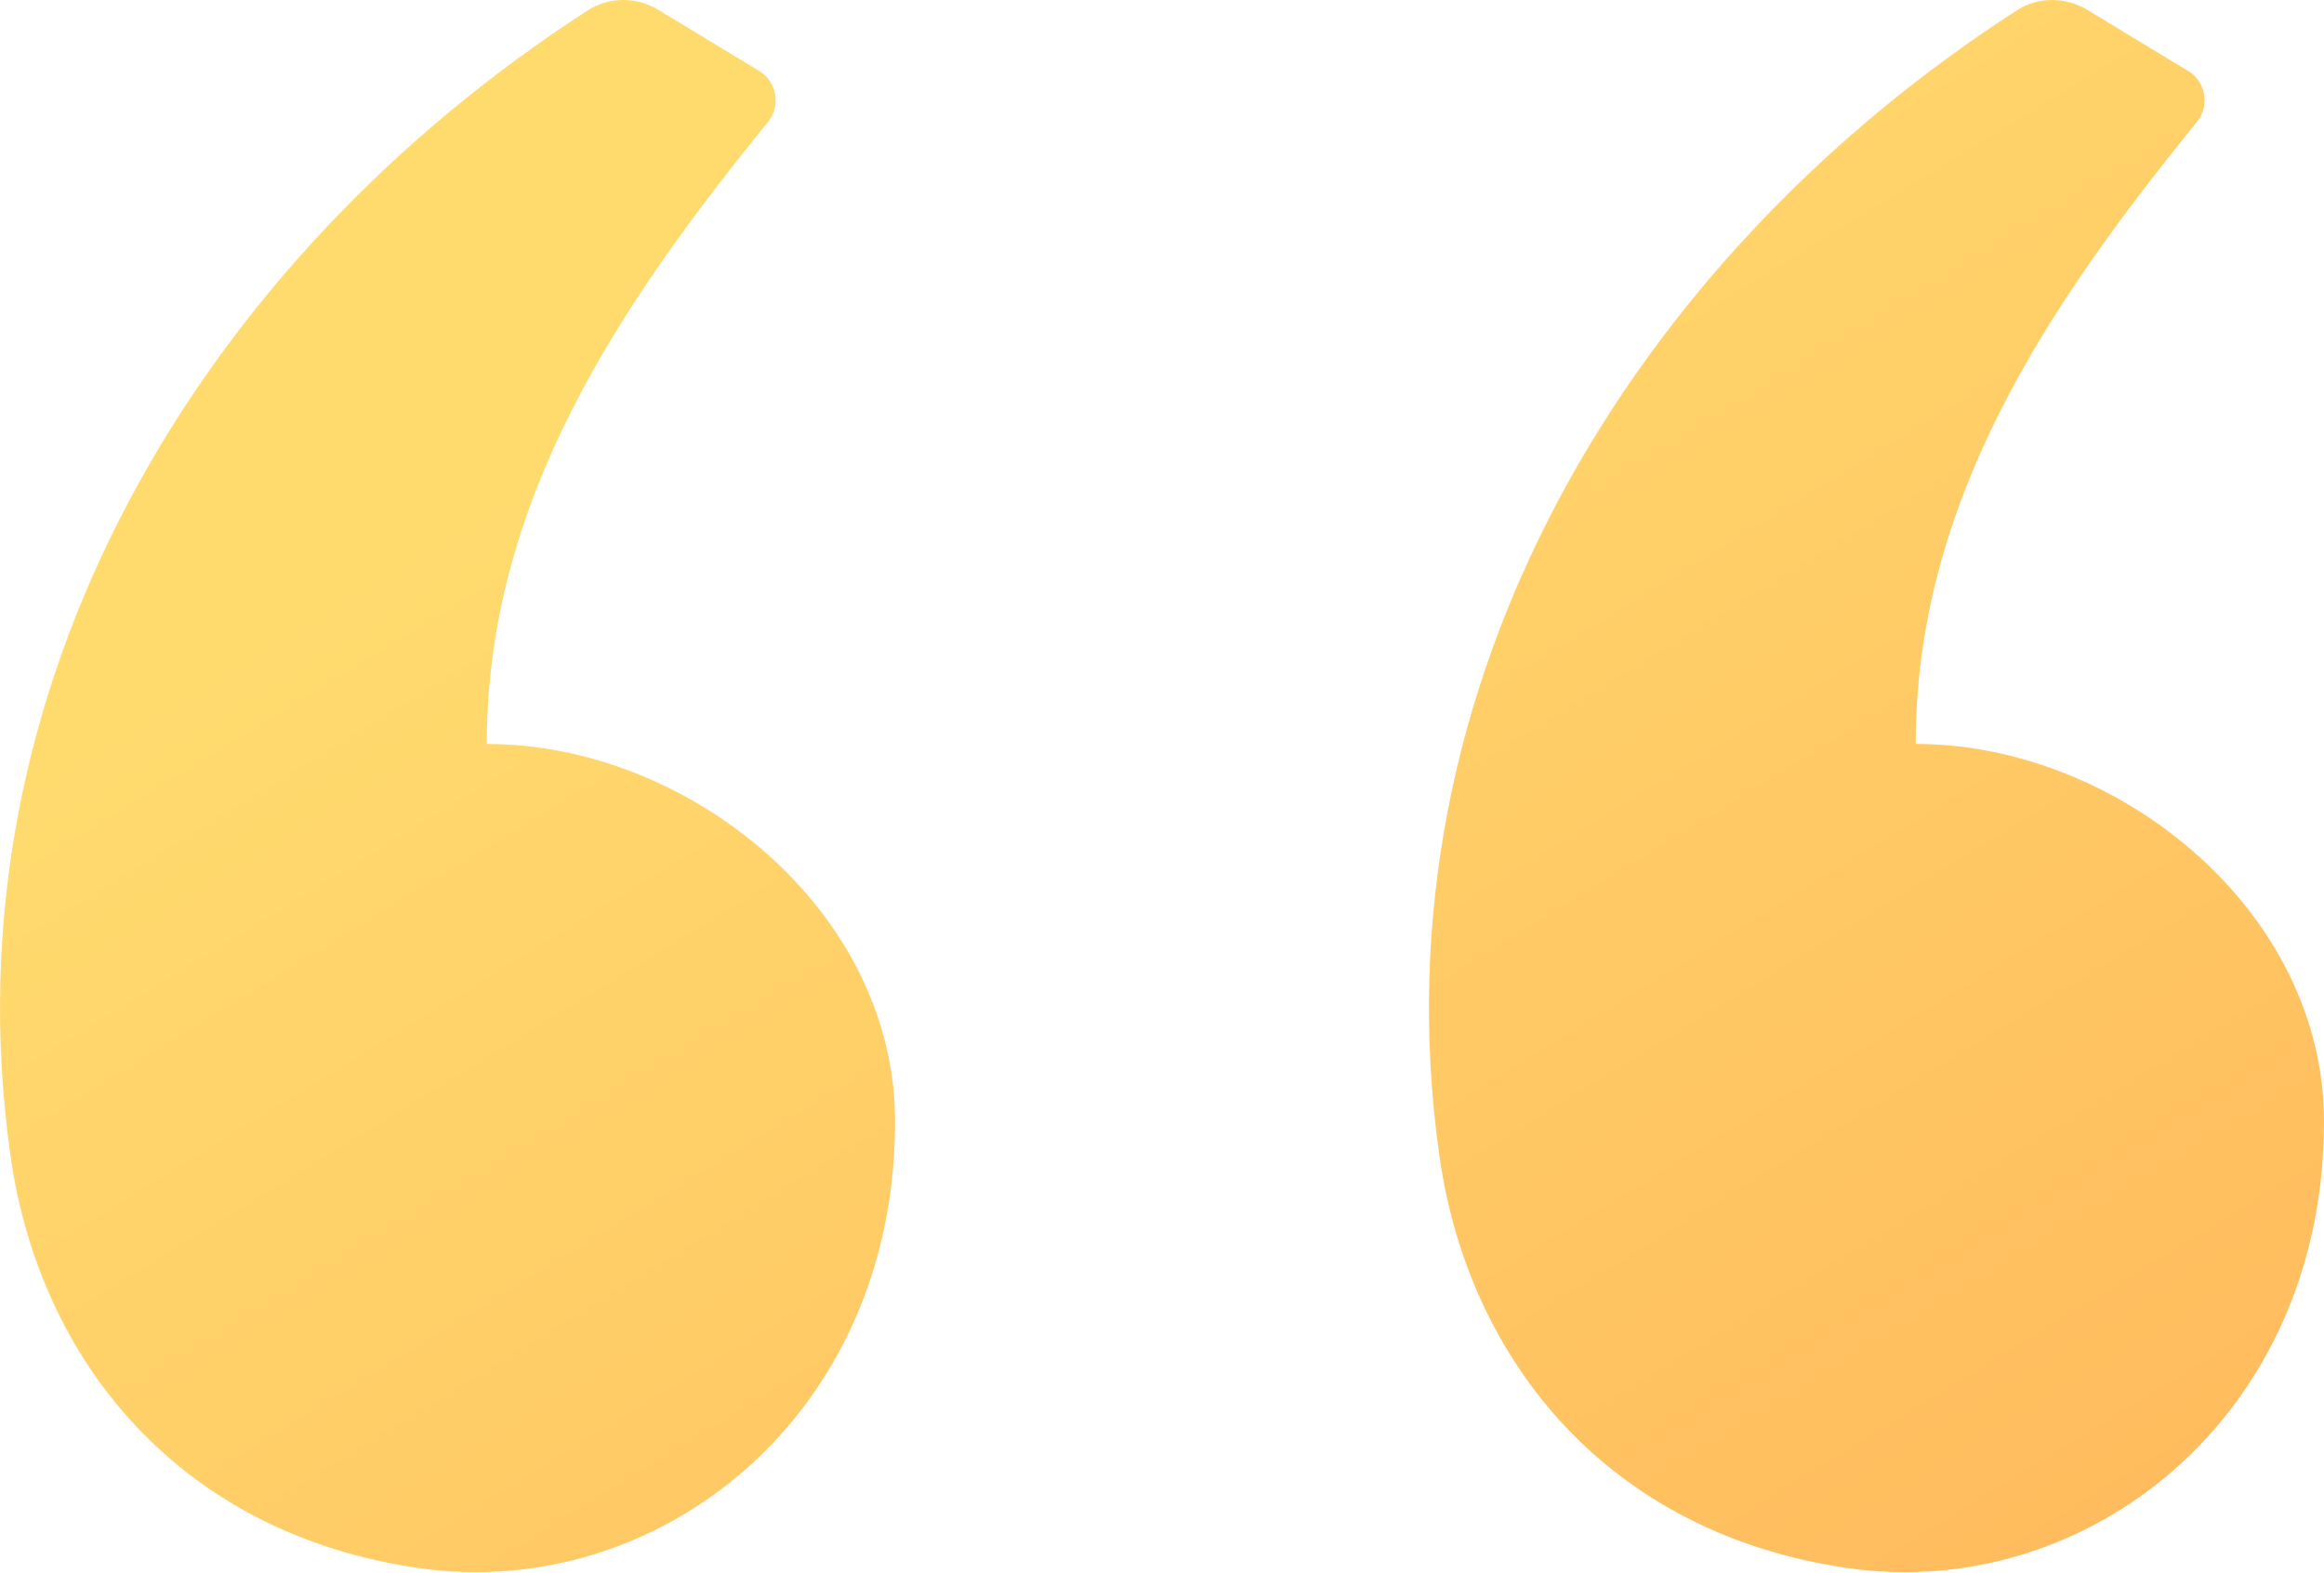
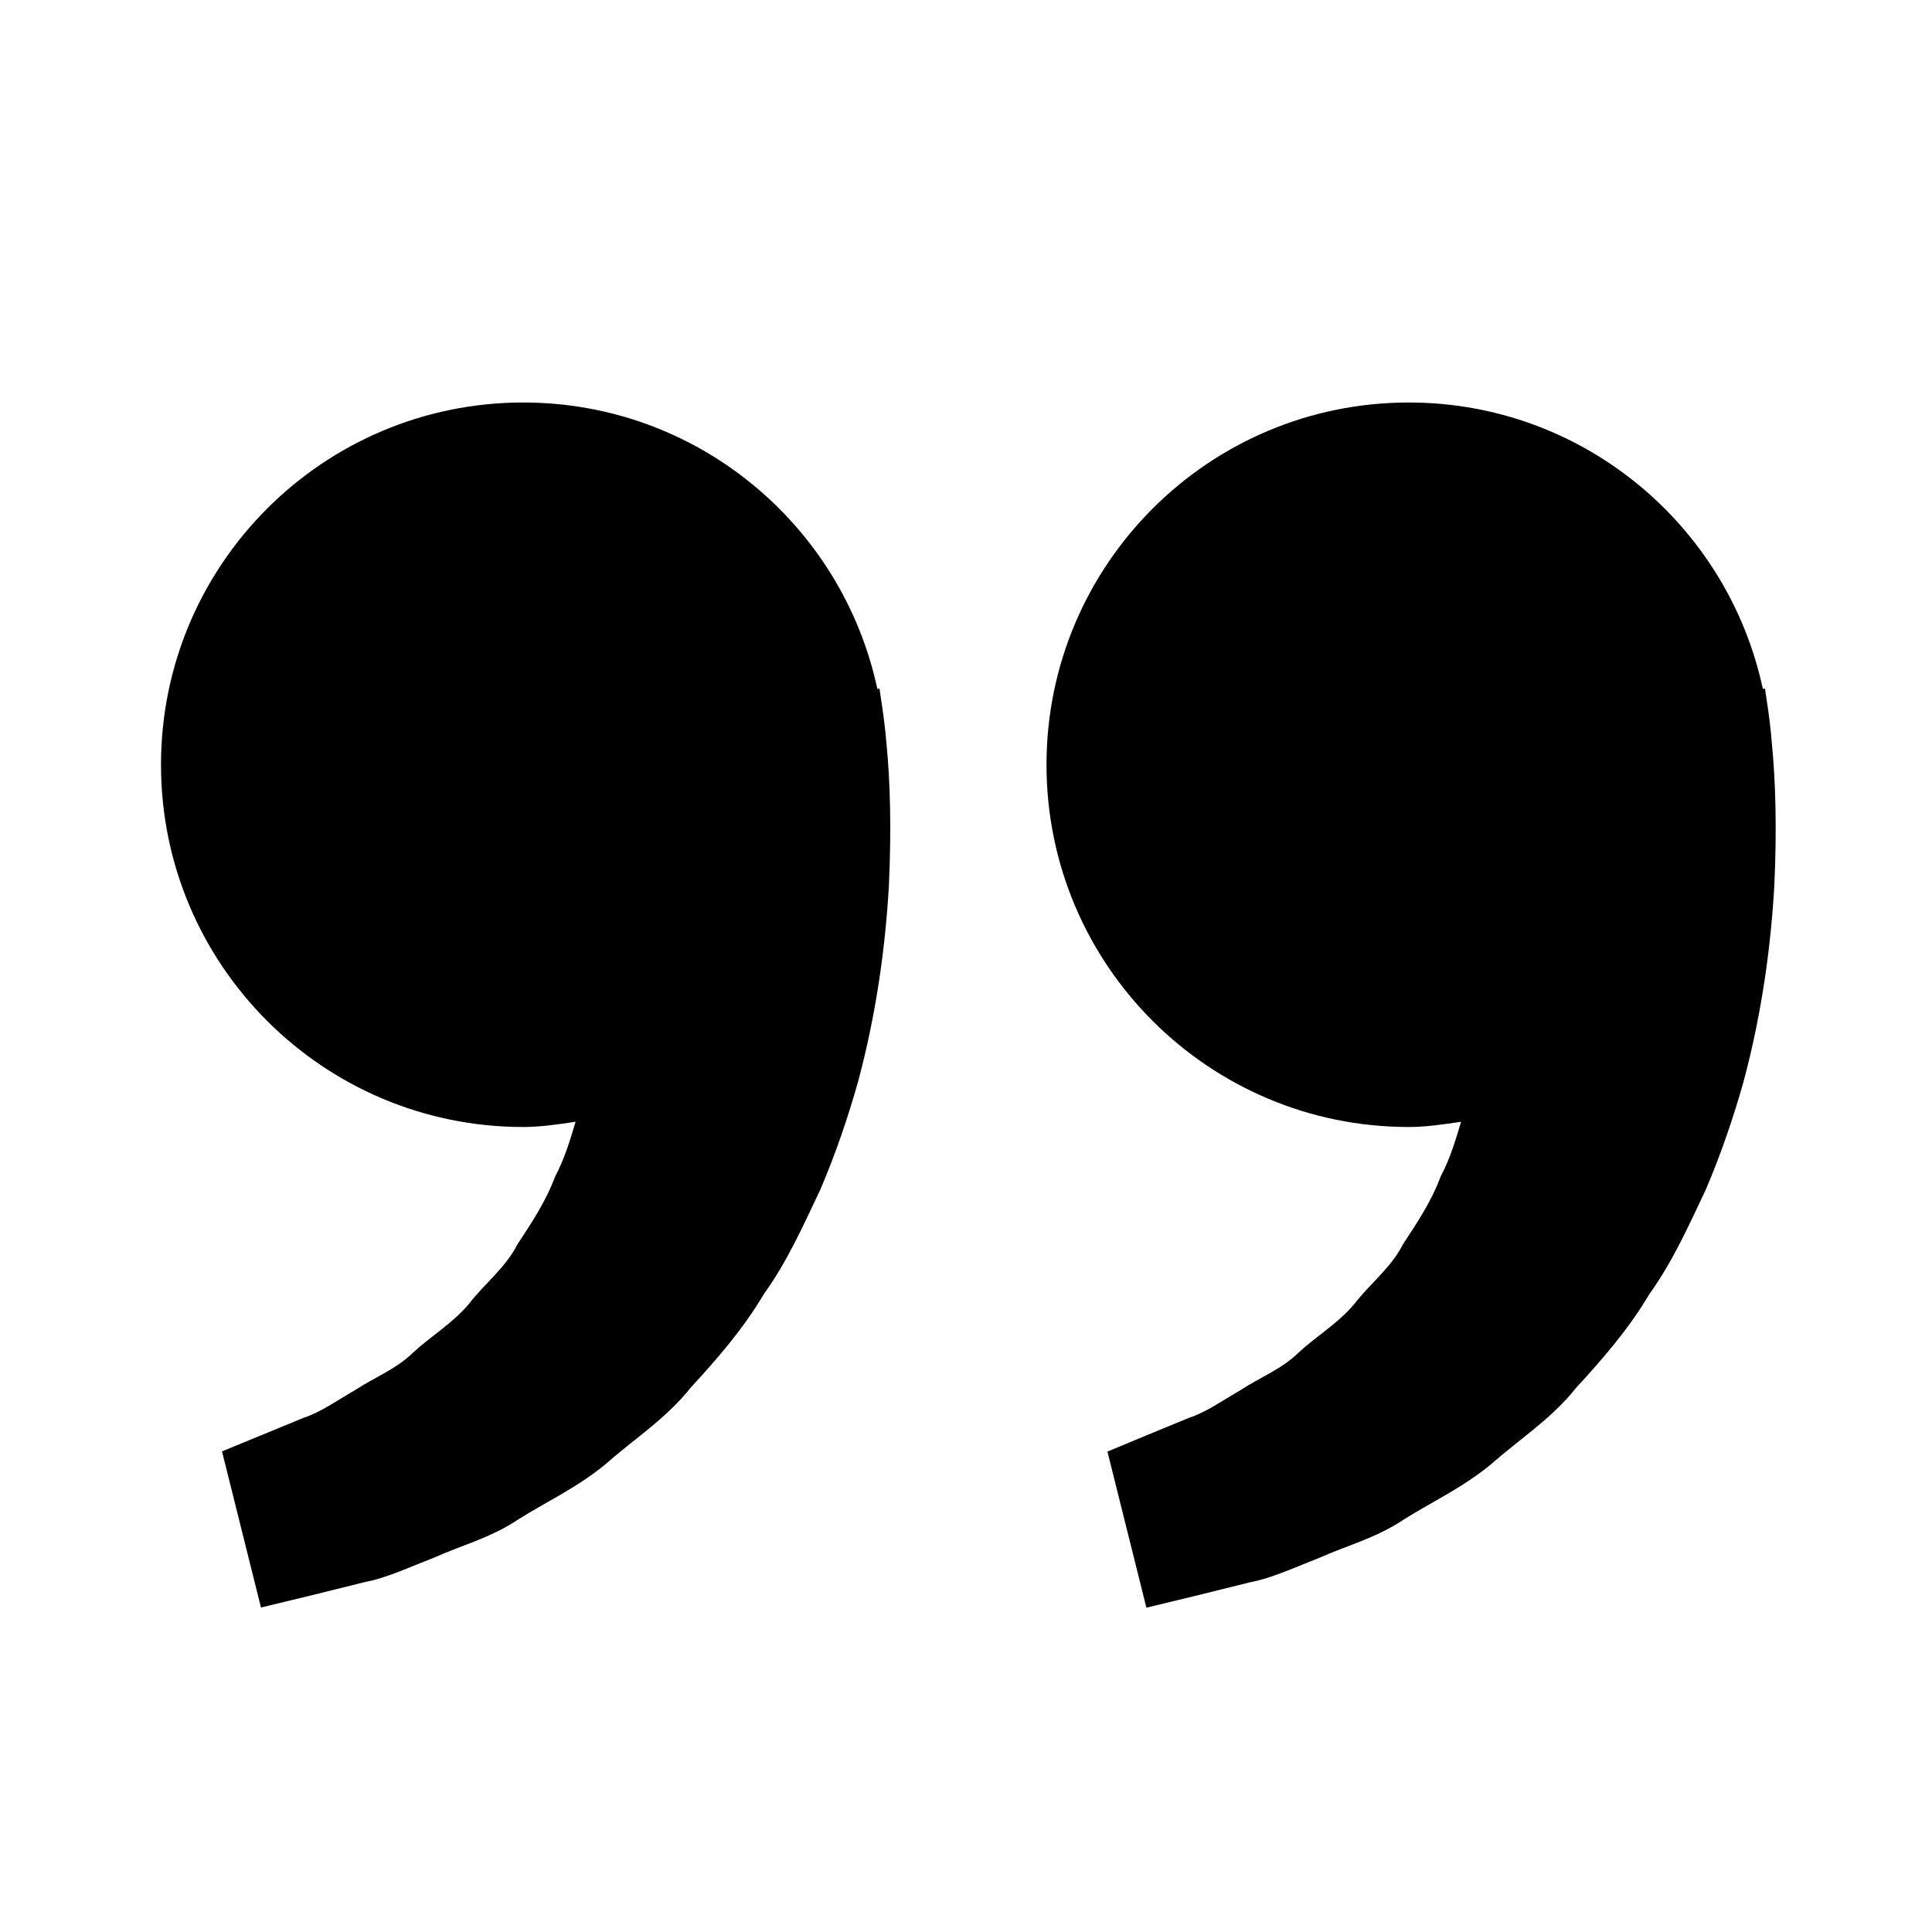
- <svg xmlns="http://www.w3.org/2000/svg" width="34" height="23" viewBox="0 0 34 23" fill="none">
-   <path fill-rule="evenodd" clip-rule="evenodd" d="M9.631 0.144L11.107 1.038C11.367 1.196 11.427 1.549 11.235 1.785C9.08 4.439 7.122 7.316 7.122 10.883C10.063 10.883 13.095 13.306 13.095 16.408C13.095 20.742 9.611 23.441 6.126 22.939C2.642 22.437 0.581 19.925 0.154 16.911C-0.826 9.999 2.986 3.774 8.599 0.152C8.912 -0.05 9.312 -0.049 9.631 0.144ZM30.536 0.144L32.012 1.038C32.273 1.196 32.332 1.549 32.14 1.785C29.985 4.439 28.027 7.316 28.027 10.883C30.969 10.883 34 13.306 34 16.408C34 20.742 30.516 23.441 27.032 22.939C23.547 22.437 21.486 19.925 21.059 16.911C20.079 9.999 23.892 3.774 29.505 0.152C29.817 -0.05 30.218 -0.049 30.536 0.144Z" fill="url(#paint0_linear)" />
-   <defs>
-     <linearGradient id="paint0_linear" x1="1.927" y1="4.65138e-07" x2="19.702" y2="29.018" gradientUnits="userSpaceOnUse">
-       <stop offset="0.259" stop-color="#FFDB6E" />
-       <stop offset="1" stop-color="#FFBC5E" />
-     </linearGradient>
-   </defs>
+ <svg xmlns="http://www.w3.org/2000/svg" width="24" height="24" viewBox="0 0 24 24">
+   <path d="M21.95 8.721c-.017-.109-.025-.168-.025-.168l-.026.006C21.465 6.526 19.662 5 17.5 5 15.015 5 13 7.015 13 9.5s2.015 4.5 4.5 4.5c.223 0 .437-.034.65-.065-.069.232-.14.468-.254.68-.114.308-.292.575-.469.844-.148.291-.409.488-.601.737-.201.242-.475.403-.692.604-.213.21-.492.315-.714.463-.232.133-.434.28-.65.35-.208.086-.39.16-.539.222-.302.125-.474.197-.474.197l.484 1.939c0 0 .218-.052.597-.144.191-.048.424-.104.689-.171.271-.05.56-.187.882-.312.317-.143.686-.238 1.028-.467.344-.218.741-.4 1.091-.692.339-.301.748-.562 1.05-.944.33-.358.656-.734.909-1.162.293-.408.492-.856.702-1.299.19-.443.343-.896.468-1.336.237-.882.343-1.72.384-2.437.034-.718.014-1.315-.028-1.747C21.998 9.056 21.971 8.857 21.95 8.721zM10.95 8.721c-.017-.109-.025-.168-.025-.168l-.026.006C10.465 6.526 8.662 5 6.5 5 4.015 5 2 7.015 2 9.5S4.015 14 6.5 14c.223 0 .437-.034.65-.065-.069.232-.14.468-.254.68-.114.308-.292.575-.469.844-.148.291-.409.488-.601.737-.201.242-.475.403-.692.604-.213.21-.492.315-.714.463-.232.133-.434.28-.65.35-.208.086-.39.16-.539.222C2.93 17.958 2.758 18.03 2.758 18.03l.484 1.939c0 0 .218-.052.597-.144.191-.048.424-.104.689-.171.271-.05.56-.187.882-.312.317-.143.686-.238 1.028-.467.344-.218.741-.4 1.091-.692.339-.301.748-.562 1.05-.944.33-.358.656-.734.909-1.162.293-.408.492-.856.702-1.299.19-.443.343-.896.468-1.336.237-.882.343-1.72.384-2.437.034-.718.014-1.315-.028-1.747C10.998 9.056 10.971 8.857 10.95 8.721z" />
</svg>
